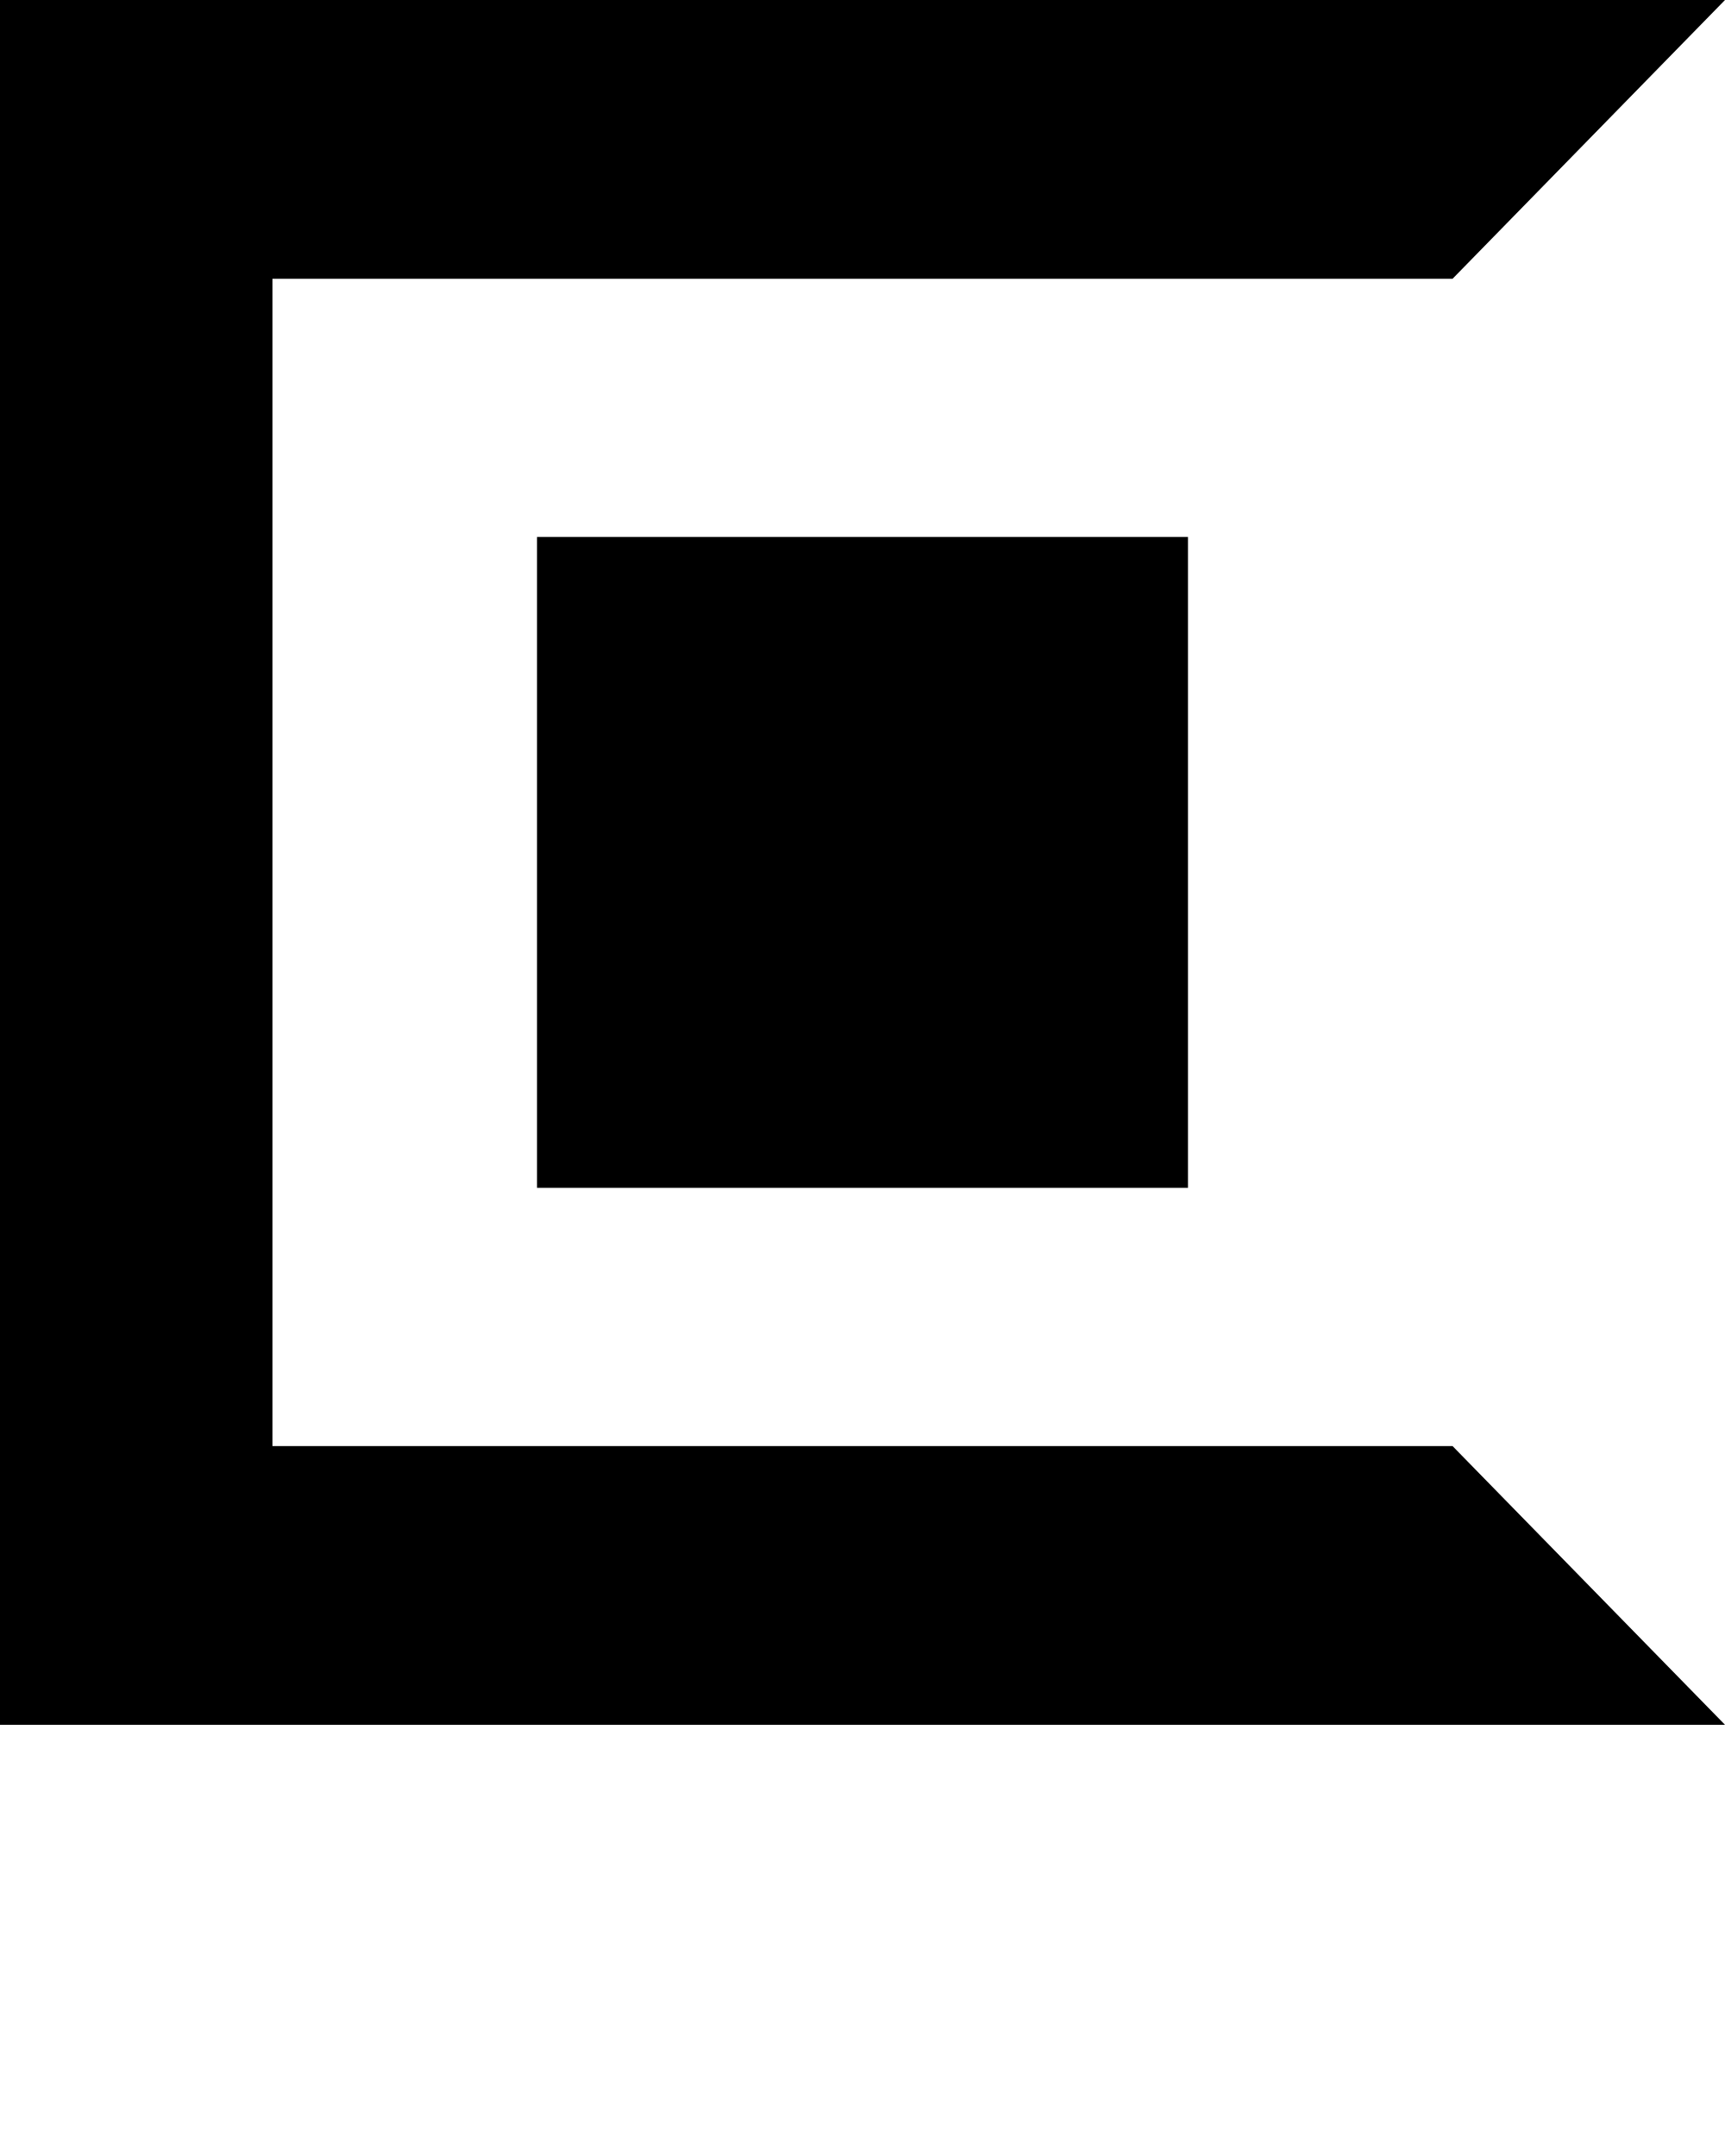
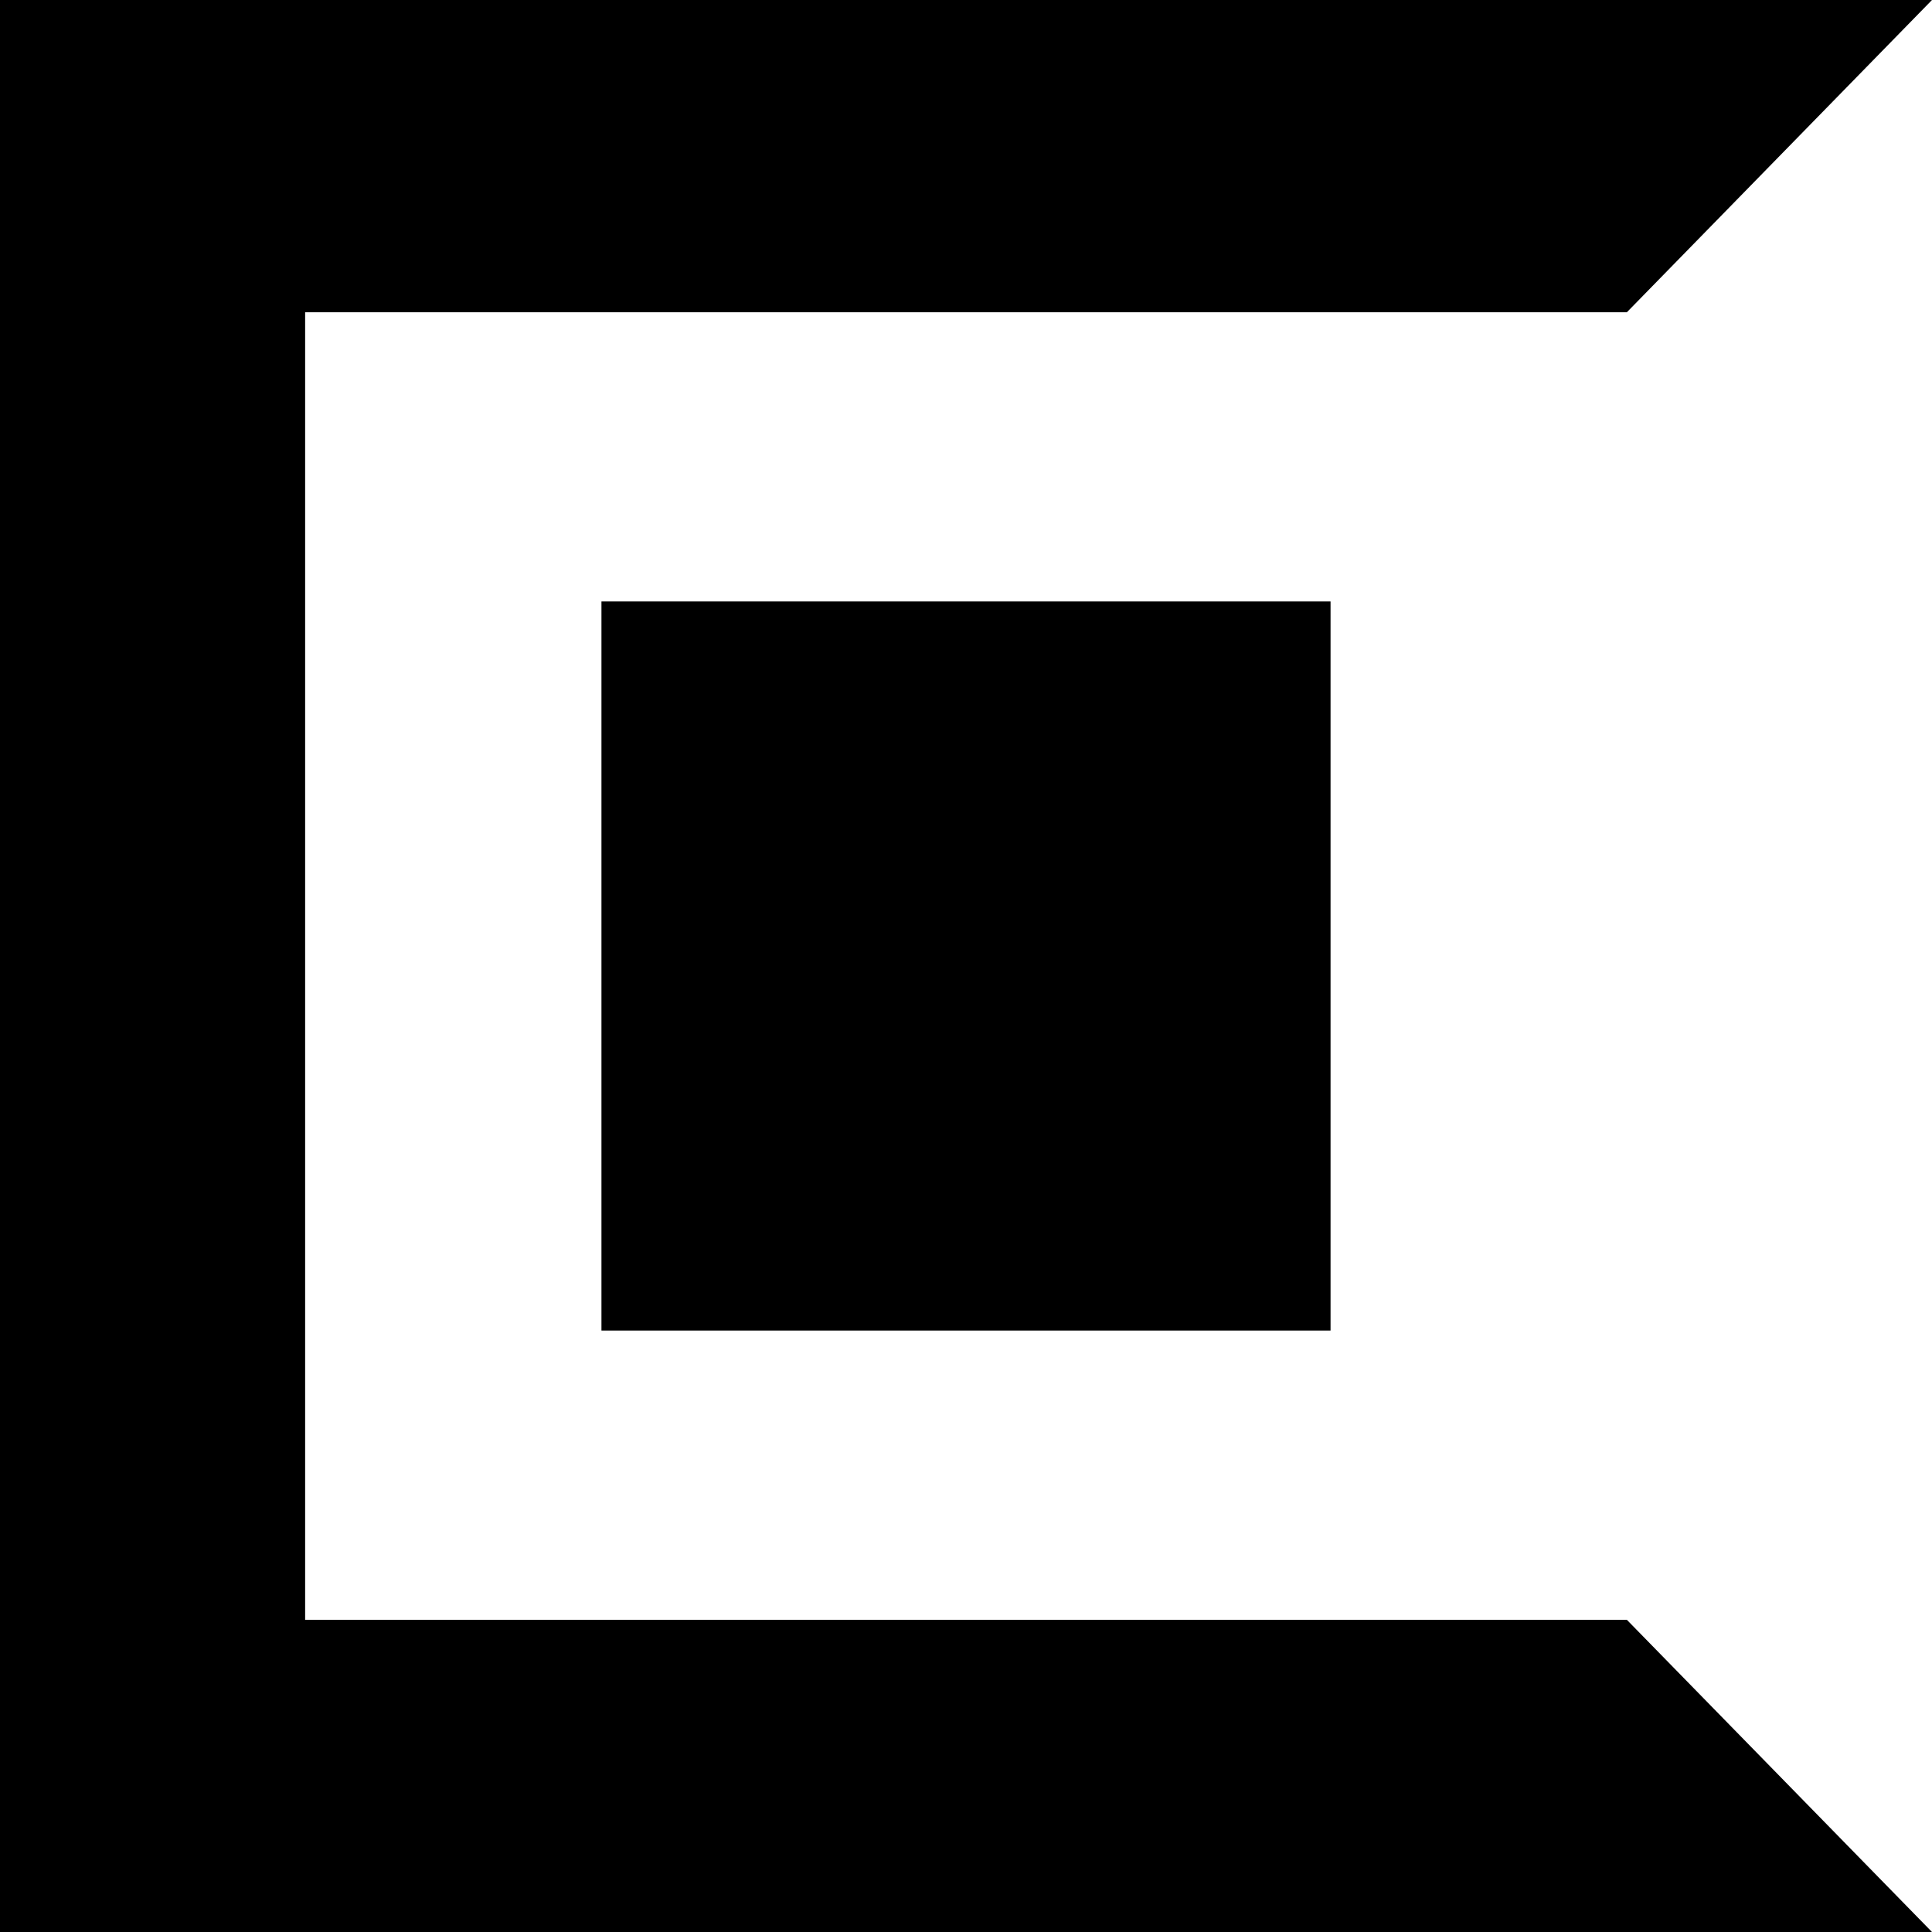
- <svg xmlns="http://www.w3.org/2000/svg" version="1.1" x="0px" y="0px" viewBox="0 0 32 40" enable-background="new 0 0 32 32" xml:space="preserve">
+ <svg xmlns="http://www.w3.org/2000/svg" version="1.1" x="0px" y="0px" viewBox="0 0 32 32" enable-background="new 0 0 32 32" xml:space="preserve">
  <g display="none">
    <rect x="-153.339" y="-186.667" display="inline" fill="#000000" width="473.333" height="236" />
  </g>
  <g display="none">
    <path display="inline" fill="#000000" d="M32,32H0V0h32l-5.054,5.172H5.054v21.657h21.892L32,32z" />
    <rect x="9.962" y="9.962" display="inline" fill="#000000" width="12.076" height="12.076" />
  </g>
  <g display="none">
    <g display="inline">
      <path fill="#000000" d="M29.625,1l-3.099,3.172H5.054h-1v1v21.657v1h1h21.472L29.625,31H1V1H29.625 M32,0H0v32h32l-5.054-5.172    H5.054V5.172h21.893L32,0L32,0z" />
    </g>
    <g display="inline">
      <path fill="#000000" d="M21.038,10.962v10.076H10.962V10.962H21.038 M22.038,9.962H9.962v12.076h12.076V9.962L22.038,9.962z" />
    </g>
  </g>
  <g display="none">
    <g display="inline">
      <g>
        <polygon fill="#000000" points="0.5,31.5 0.5,0.5 30.812,0.5 26.735,4.672 4.553,4.672 4.553,27.328 26.735,27.328 30.812,31.5         " />
      </g>
      <g>
        <path d="M29.625,1l-3.099,3.172H5.054h-1v1v21.657v1h1h21.472L29.625,31H1V1H29.625 M32,0H0v32h32l-5.054-5.172H5.054V5.172     h21.893L32,0L32,0z" />
      </g>
    </g>
    <g display="inline">
      <rect x="10.462" y="10.462" fill="#000000" width="11.076" height="11.076" />
      <g>
        <path d="M21.038,10.962v10.076H10.962V10.962H21.038 M22.038,9.962H9.962v12.076h12.076V9.962L22.038,9.962z" />
      </g>
    </g>
  </g>
  <g>
    <path d="M32,32H0V0h32l-5.054,5.172H5.054v21.657h21.892L32,32z" />
    <rect x="9.962" y="9.962" width="12.076" height="12.076" />
  </g>
  <text x="0" y="47" fill="#000000" font-size="5px" font-weight="bold" font-family="'Helvetica Neue', Helvetica, Arial-Unicode, Arial, Sans-serif">Created by Alfredo @ IconsAlfredo.com</text>
  <text x="0" y="52" fill="#000000" font-size="5px" font-weight="bold" font-family="'Helvetica Neue', Helvetica, Arial-Unicode, Arial, Sans-serif">from the Noun Project</text>
</svg>
